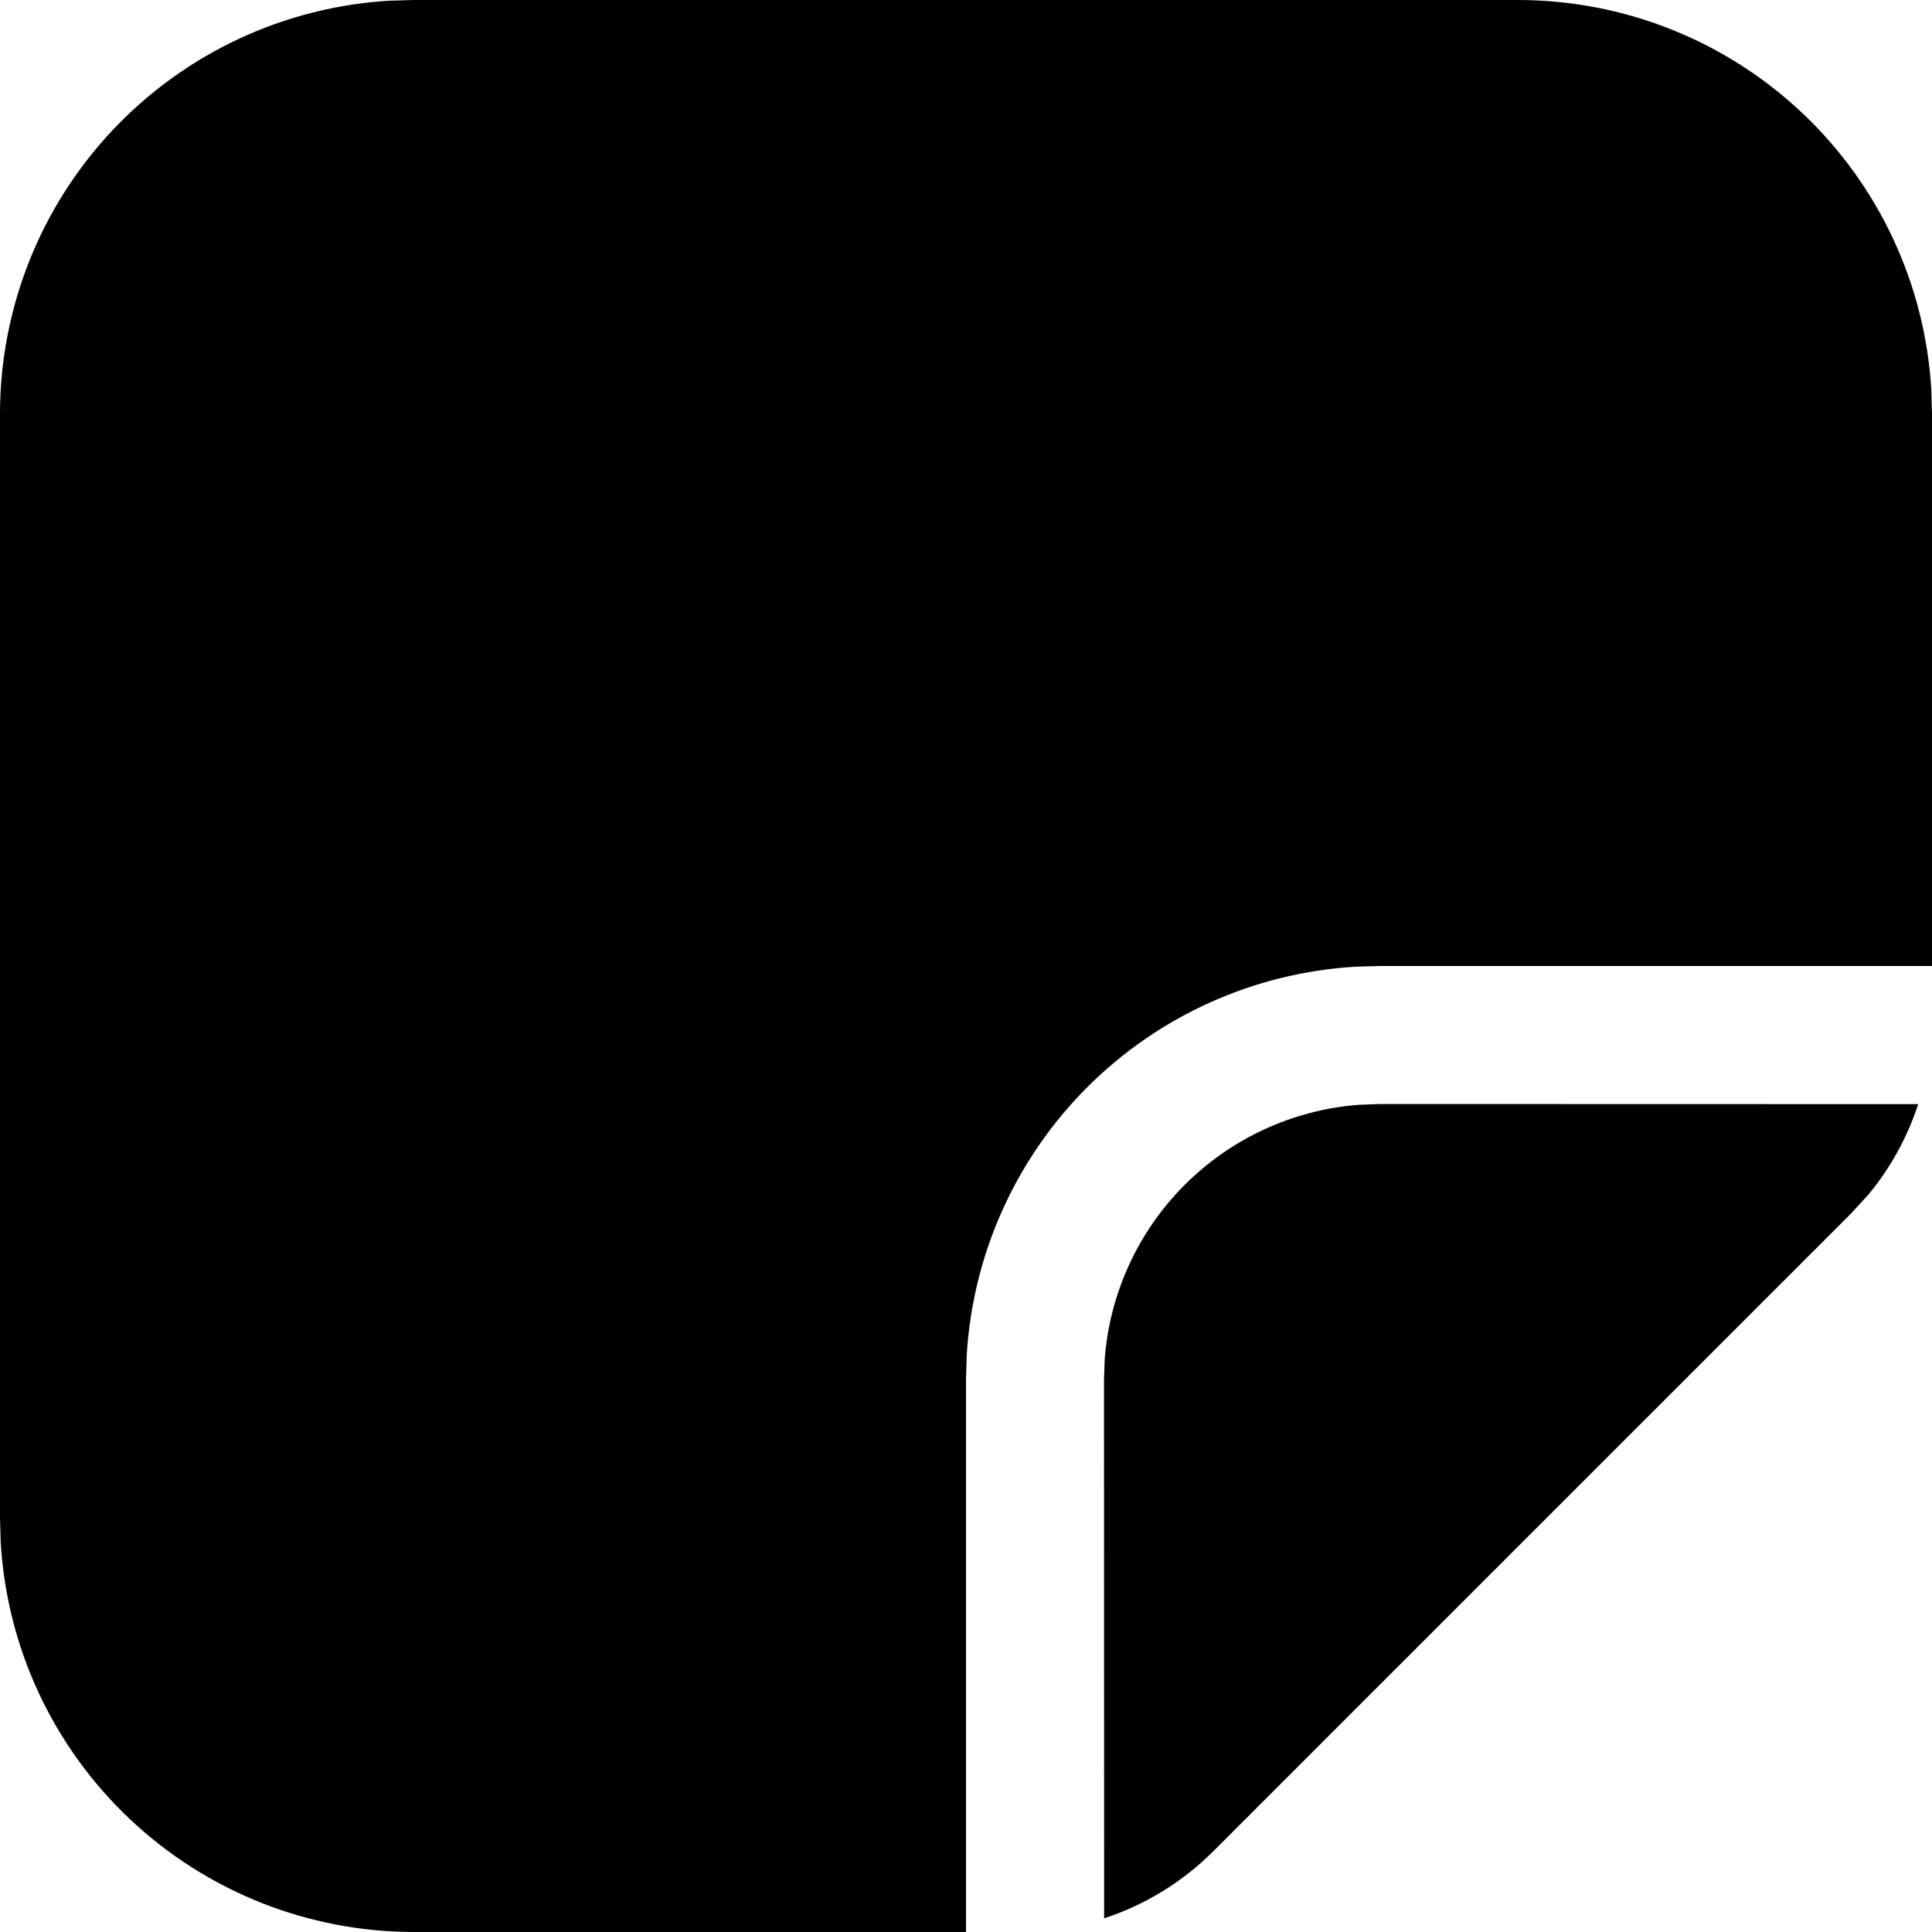
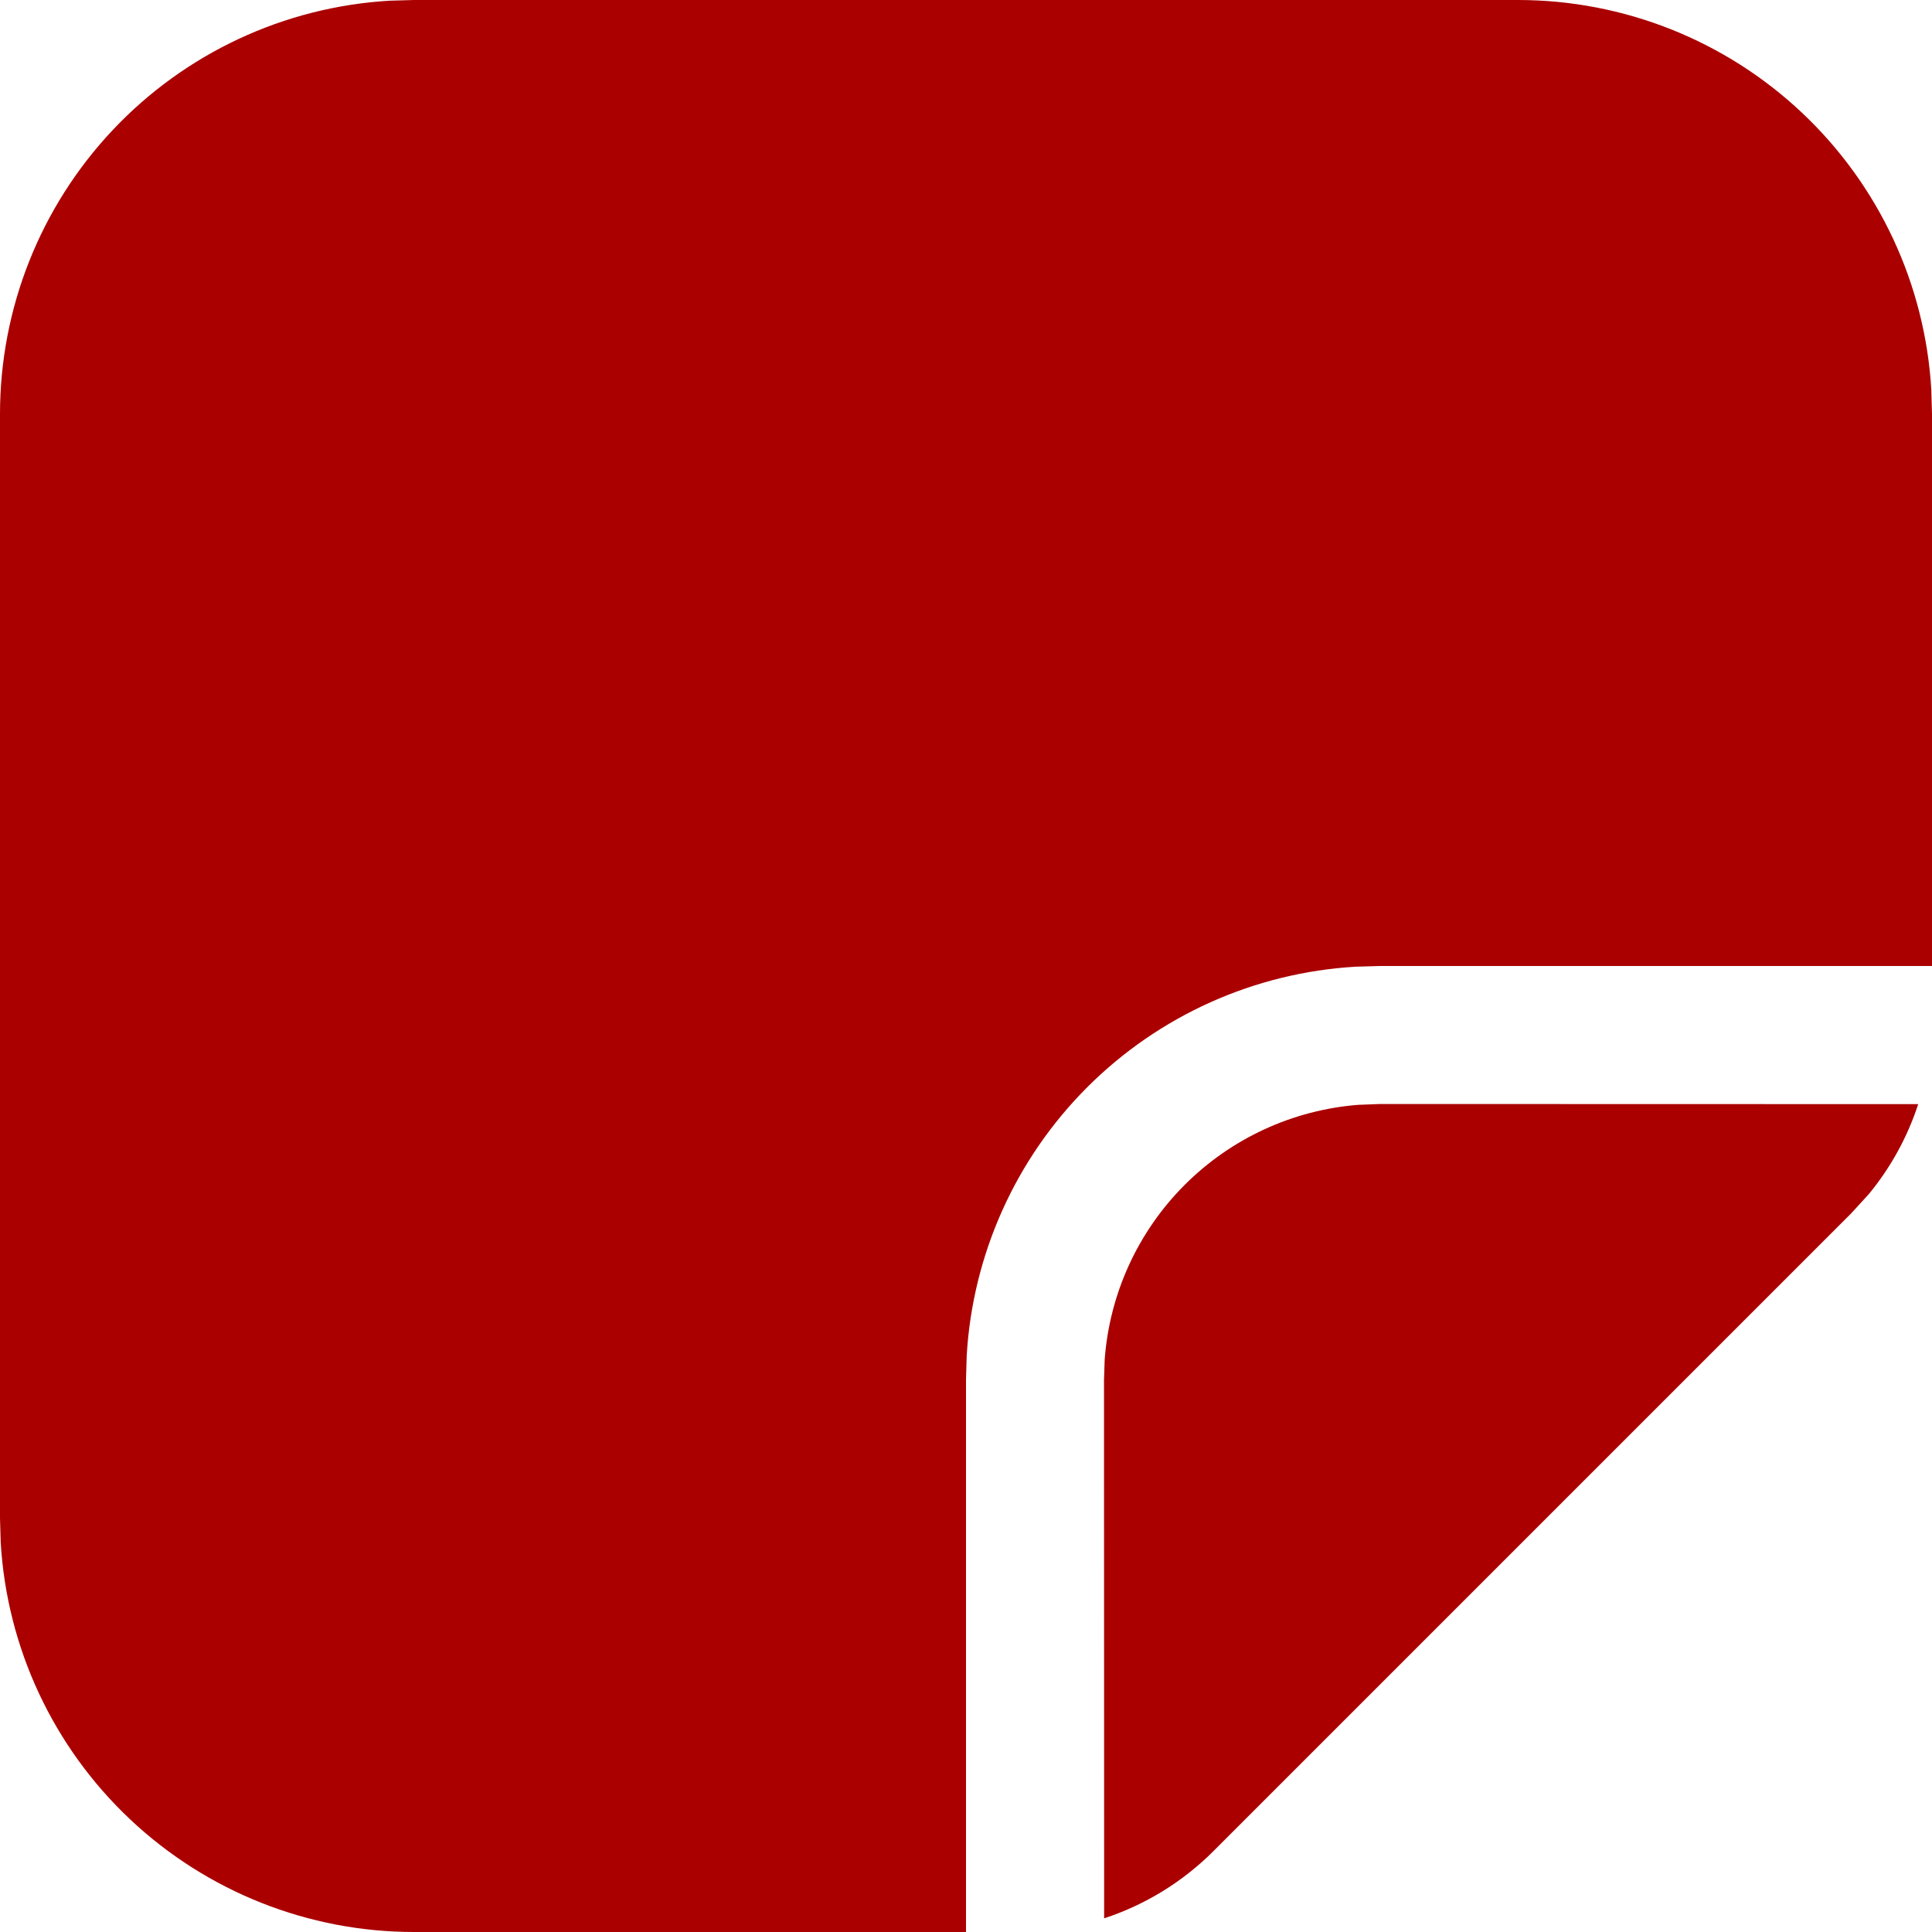
<svg xmlns="http://www.w3.org/2000/svg" width="100" height="100" viewBox="0 0 100 100" fill="none">
-   <path d="M78.571 3.32889e-08C84.037 -0 89.296 2.088 93.273 5.838C97.25 9.587 99.644 14.715 99.964 20.171L100 21.429V50H71.429L70.171 50.036C64.931 50.343 59.987 52.564 56.275 56.275C52.564 59.987 50.343 64.931 50.036 70.171L50 71.429V100H21.429C15.963 100 10.704 97.912 6.727 94.162C2.75 90.413 0.356 85.285 0.036 79.829L3.32889e-08 78.571V21.429C-0 15.963 2.088 10.704 5.838 6.727C9.587 2.75 14.715 0.356 20.171 0.036L21.429 3.32889e-08H78.571ZM99.286 57.15C98.732 58.849 97.865 60.428 96.729 61.807L95.814 62.807L62.807 95.814C61.207 97.414 59.264 98.6 57.15 99.293L57.143 71.429L57.179 70.357C57.434 66.956 58.898 63.758 61.306 61.343C63.714 58.927 66.907 57.452 70.307 57.186L71.429 57.143L99.286 57.15Z" fill="#000000" />
+   <path d="M78.571 3.32889e-08C84.037 -0 89.296 2.088 93.273 5.838C97.25 9.587 99.644 14.715 99.964 20.171L100 21.429V50H71.429L70.171 50.036C64.931 50.343 59.987 52.564 56.275 56.275C52.564 59.987 50.343 64.931 50.036 70.171L50 71.429V100H21.429C15.963 100 10.704 97.912 6.727 94.162C2.75 90.413 0.356 85.285 0.036 79.829L3.32889e-08 78.571V21.429C-0 15.963 2.088 10.704 5.838 6.727C9.587 2.75 14.715 0.356 20.171 0.036L21.429 3.32889e-08H78.571ZM99.286 57.15C98.732 58.849 97.865 60.428 96.729 61.807L95.814 62.807L62.807 95.814C61.207 97.414 59.264 98.6 57.15 99.293L57.143 71.429L57.179 70.357C57.434 66.956 58.898 63.758 61.306 61.343C63.714 58.927 66.907 57.452 70.307 57.186L71.429 57.143L99.286 57.15Z" fill="#aa0000" />
</svg>
